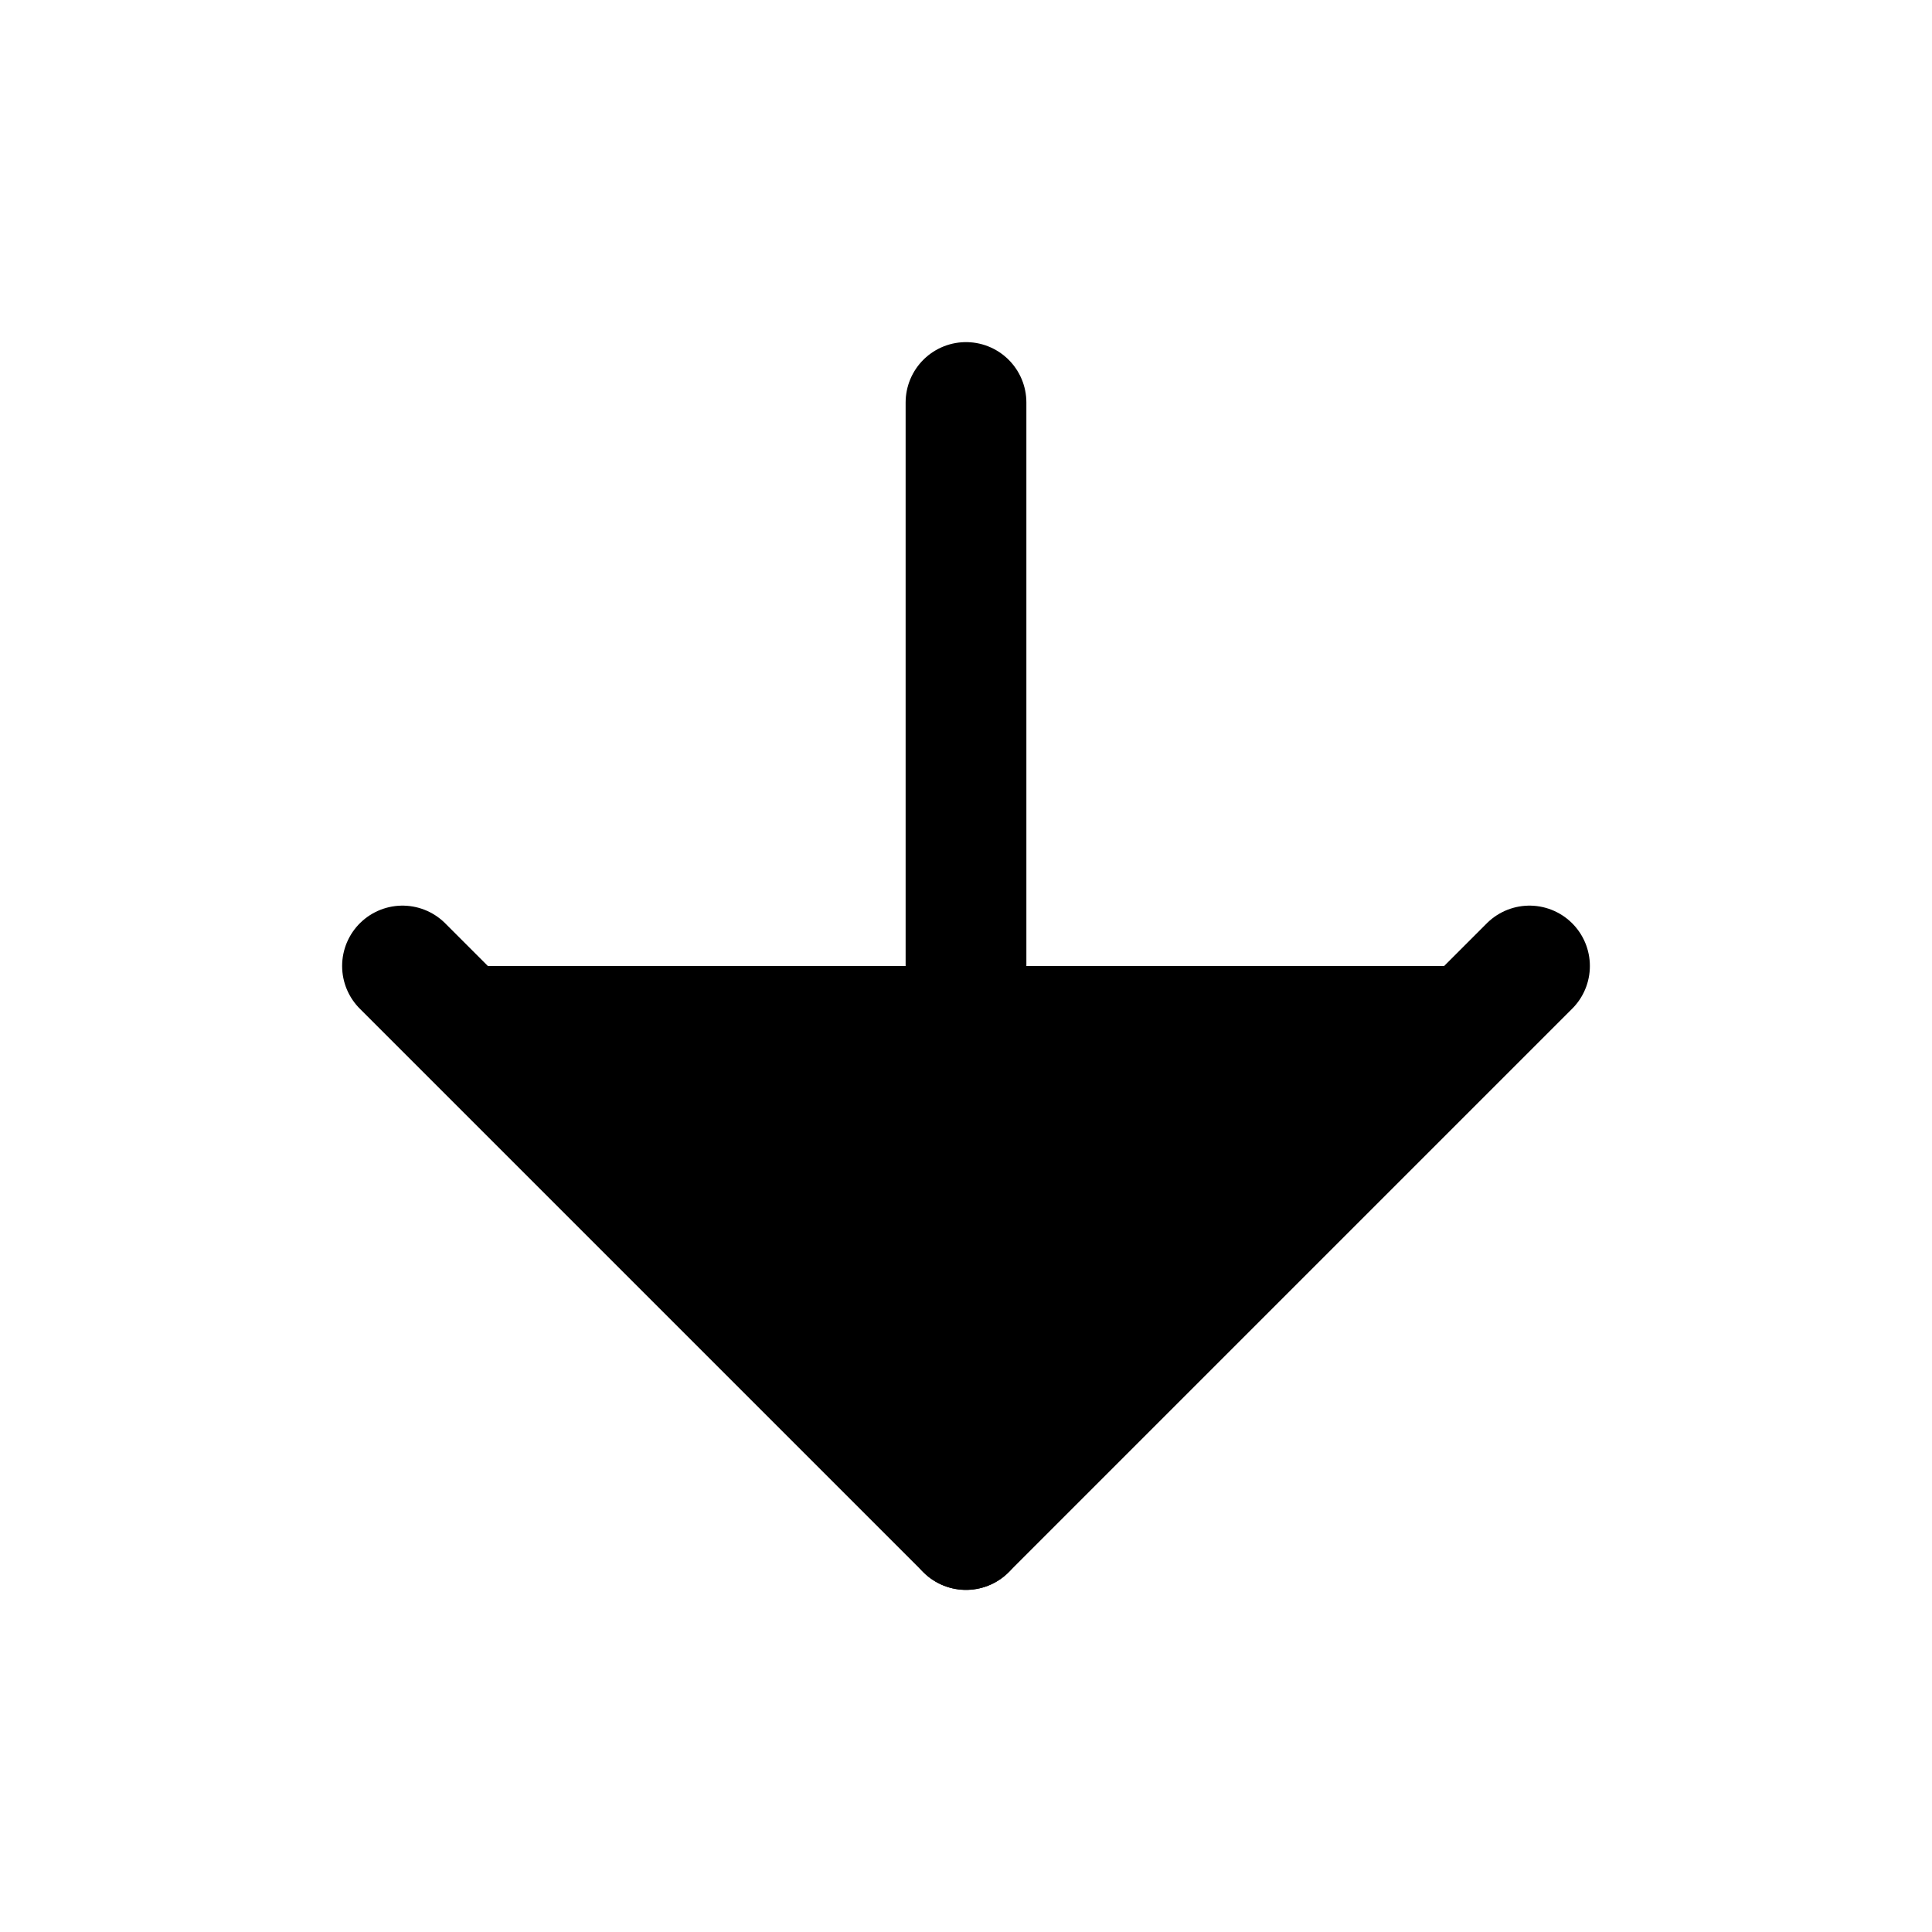
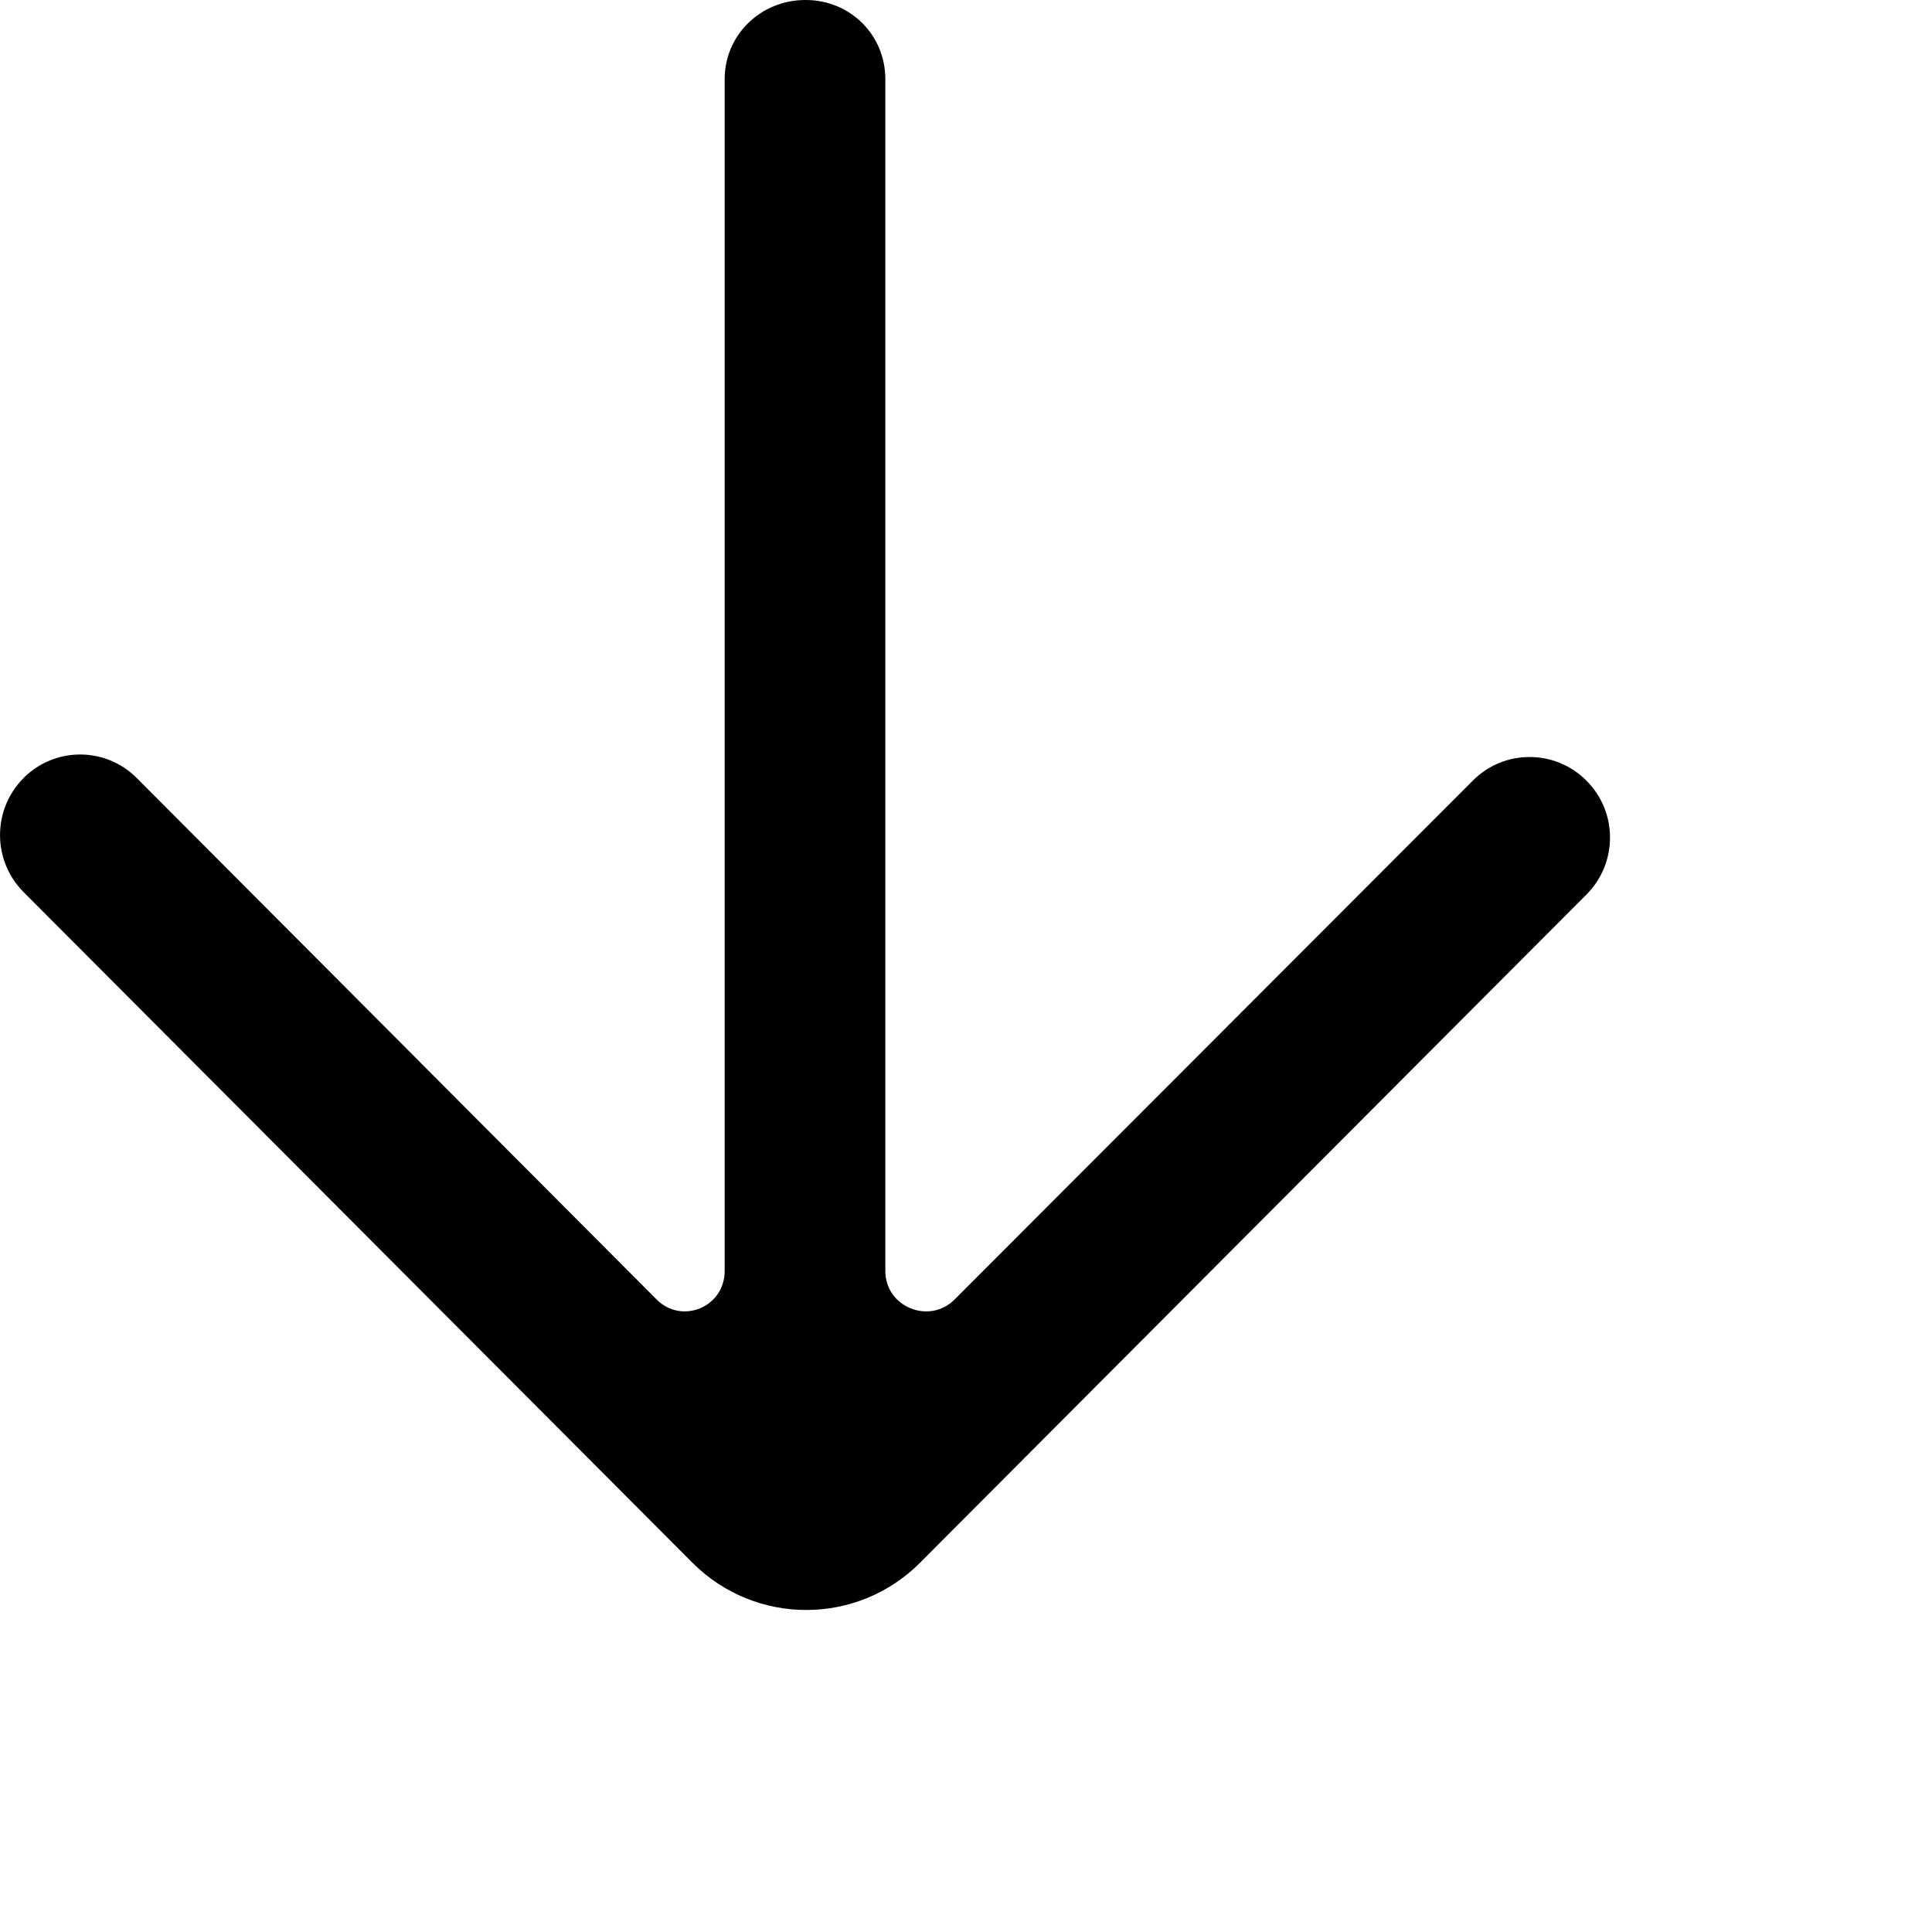
- <svg xmlns="http://www.w3.org/2000/svg" width="24" height="24" viewBox="0 0 24 24" fill="currentColor">
-   <g id="arrow-down">
-     <path d="M12 5V19" stroke="currentColor" stroke-width="1.5" stroke-linecap="round" stroke-linejoin="round" />
-     <path d="M19 12L12 19L5 12" stroke="currentColor" stroke-width="1.5" stroke-linecap="round" stroke-linejoin="round" />
+ <svg xmlns="http://www.w3.org/2000/svg" width="24px" height="24px" viewBox="0 0 24 24" version="1.1">
+   <g id="arrow-down" stroke="none" stroke-width="1" fill="currentColor" fill-rule="evenodd">
+     <g id="Dribbble-Light-Preview" transform="translate(-140, -6599)" fill="#currentColor">
+       <g id="icons" transform="translate(56, 160)">
+         <path d="M103.707,6450.113 C104.098,6449.721 104.098,6449.088 103.707,6448.697 C103.317,6448.306 102.685,6448.306 102.296,6448.697 L95.858,6455.143 C95.543,6455.458 94.998,6455.235 94.998,6454.79 L94.998,6439.984 C94.998,6439.431 94.559,6439 94.008,6439 L94.004,6439 C93.453,6439 93.002,6439.431 93.002,6439.984 L93.002,6454.79 C93.002,6455.235 92.472,6455.458 92.157,6455.143 L85.7,6448.666 C85.311,6448.275 84.681,6448.275 84.291,6448.666 L84.292,6448.666 C83.903,6449.057 83.903,6449.69 84.293,6450.082 L92.603,6458.414 L92.603,6458.414 C93.383,6459.195 94.648,6459.195 95.428,6458.414 C95.607,6458.233 103.888,6449.931 103.707,6450.113" id="arrow_down-[#360]">
+ 
+ </path>
+       </g>
+     </g>
  </g>
</svg>
